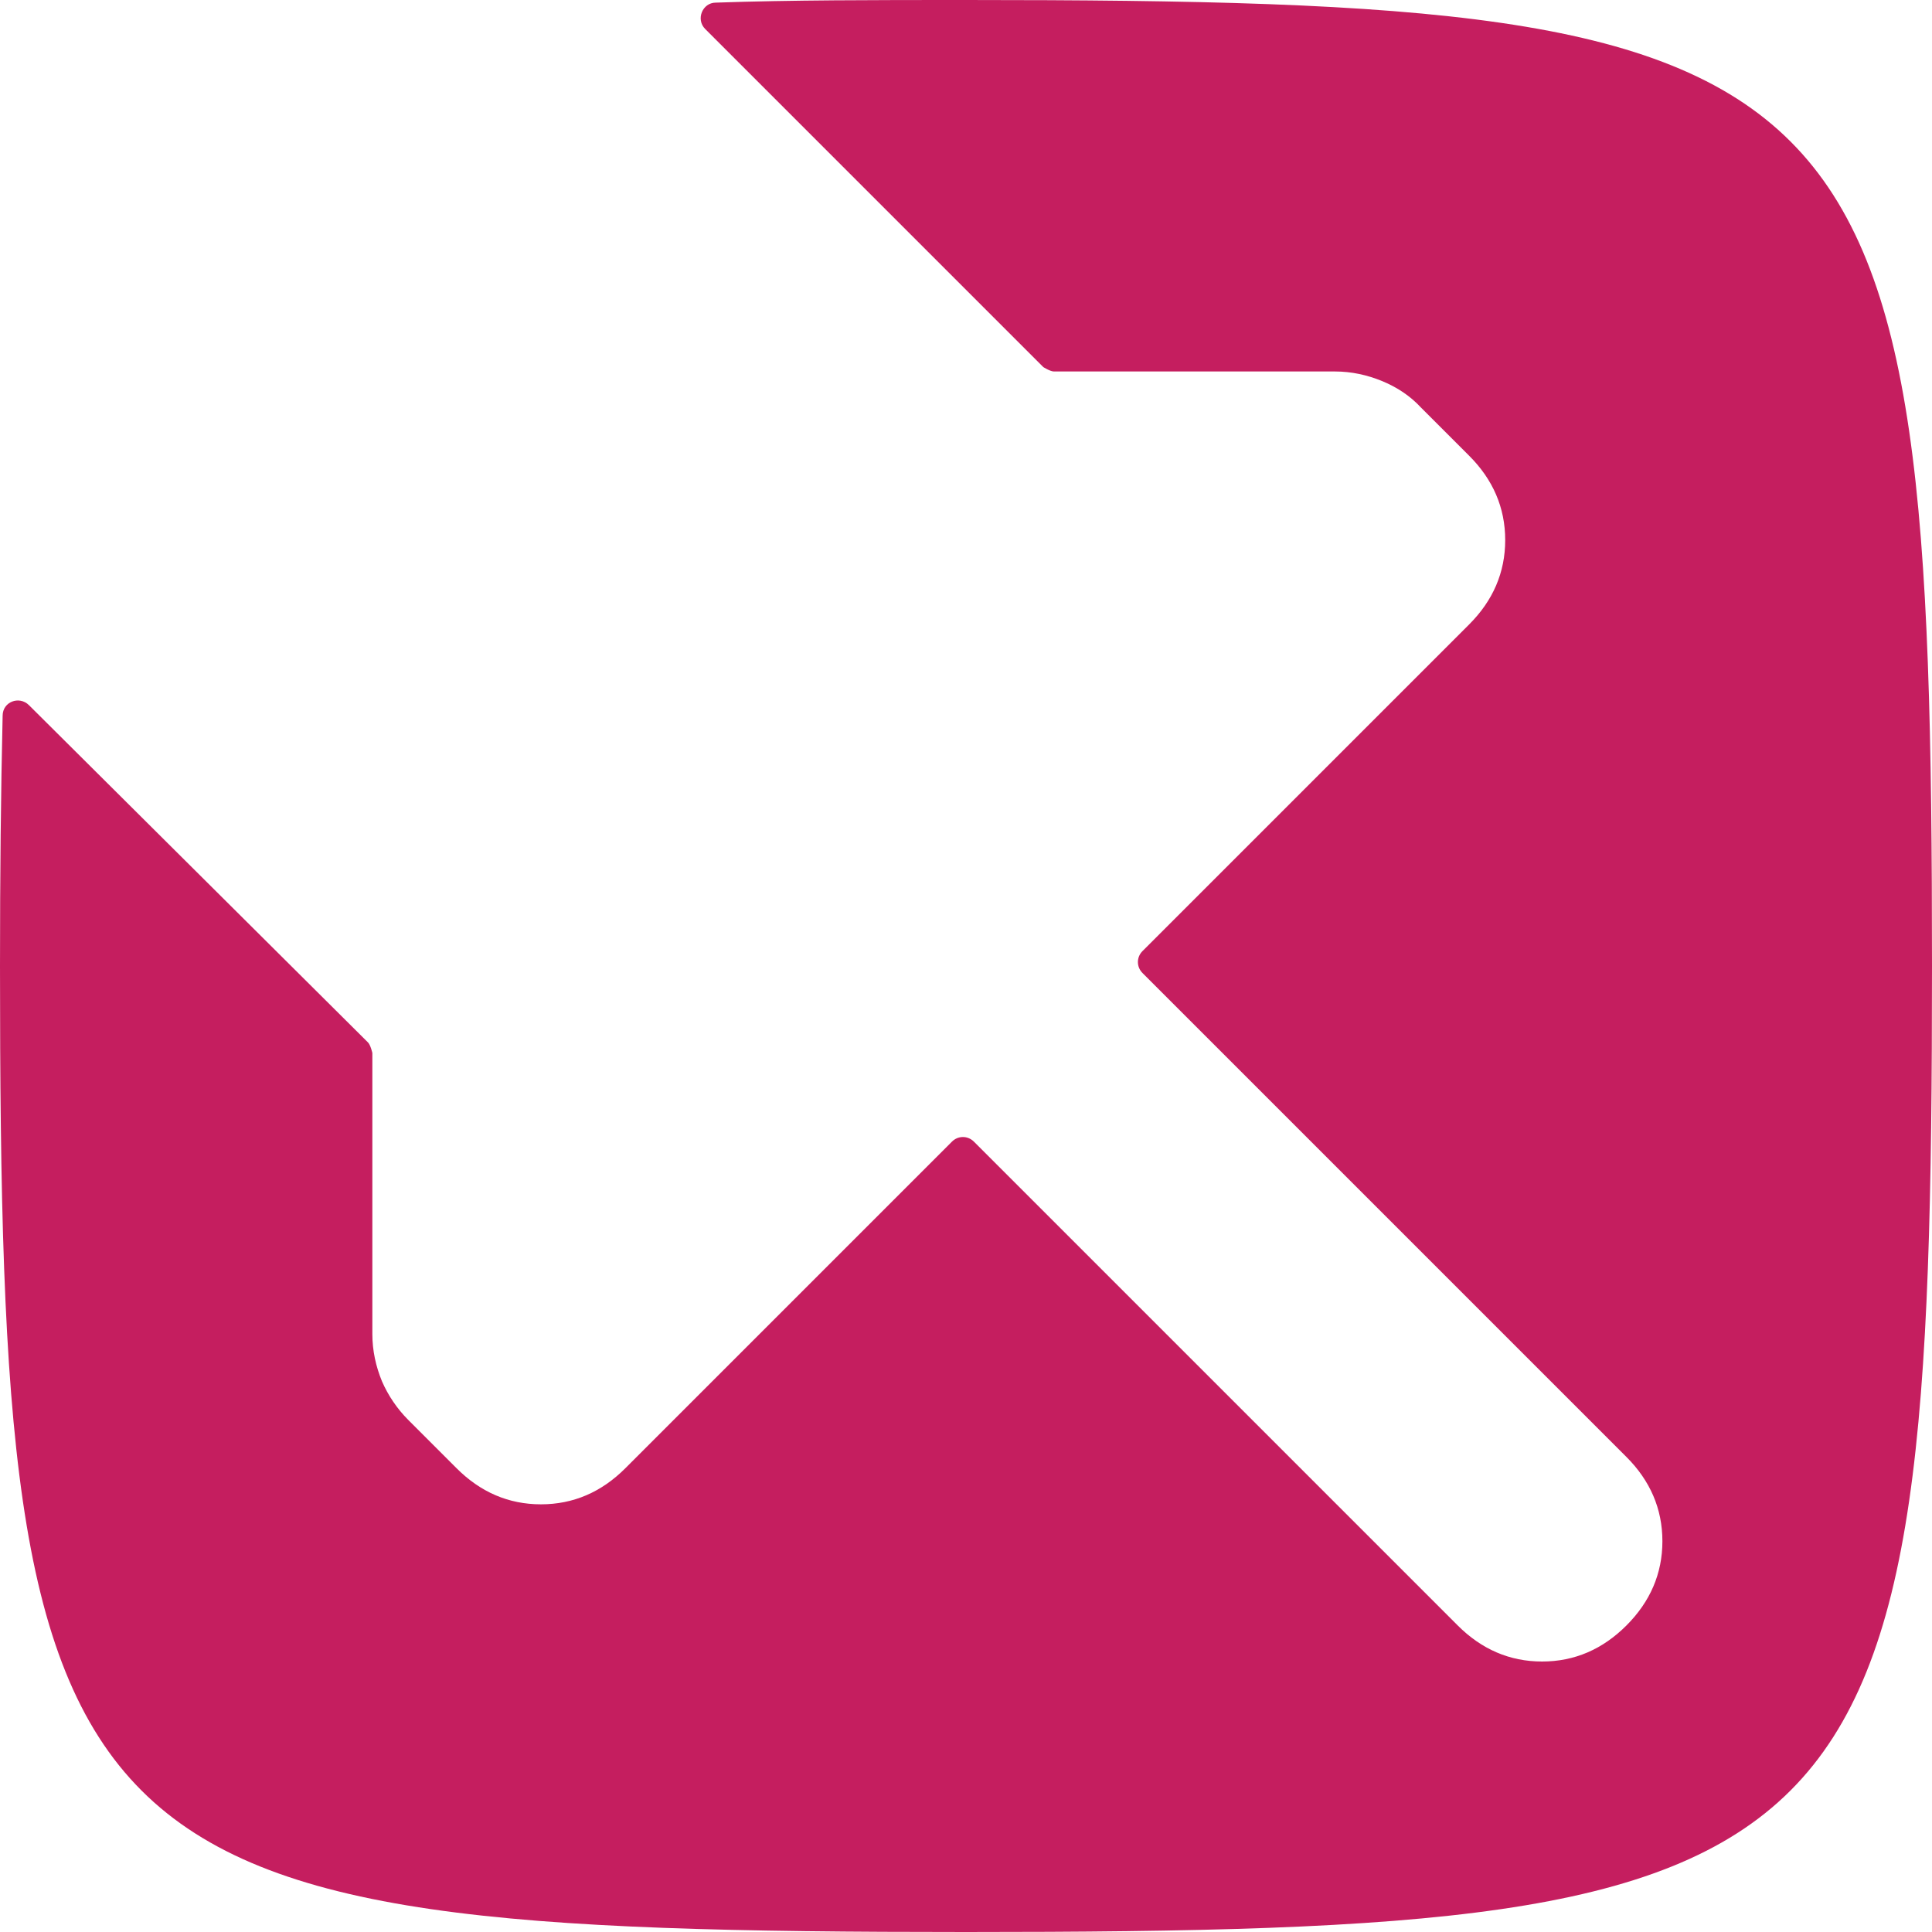
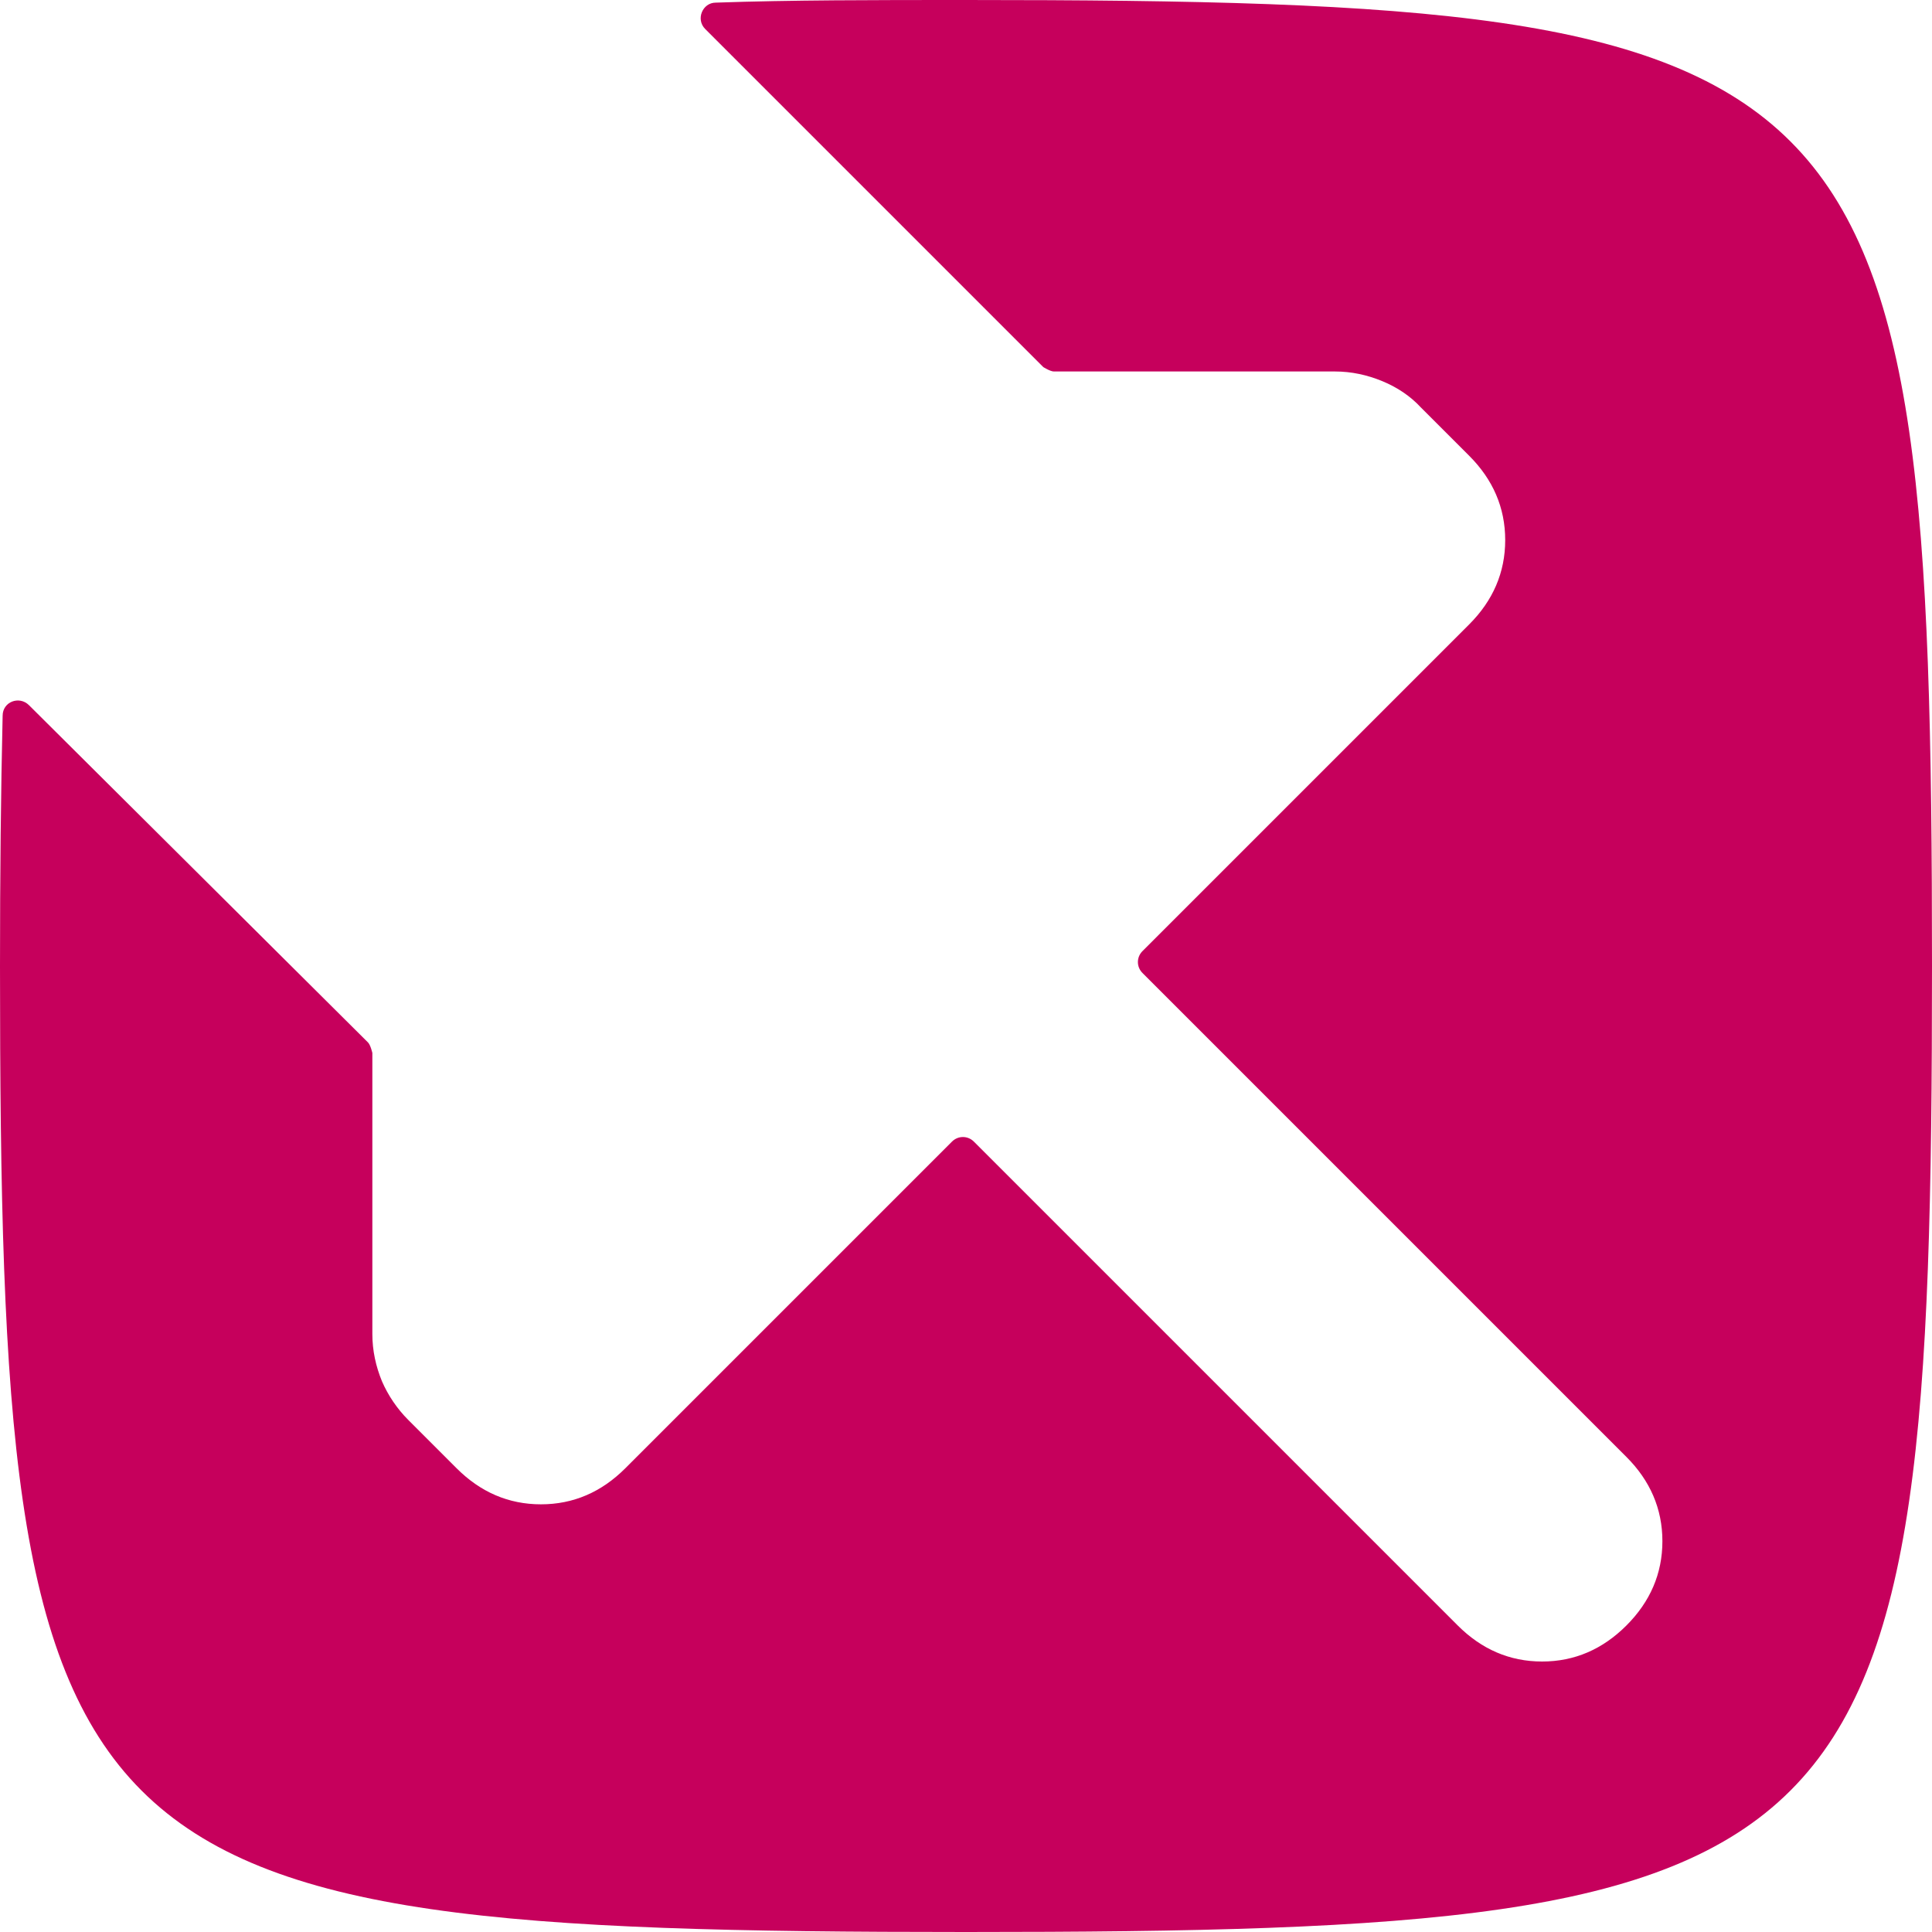
<svg xmlns="http://www.w3.org/2000/svg" viewBox="0 0 22 22" width="22" height="22">
-   <path d="M11,22c10.37,0,11-.63,11-11S21.37,0,11,0c-1.05,0-1.99,0-2.85.03-.15,0-.23.19-.12.3l3.85,3.85s.08.05.12.05h3.2c.19,0,.37.04.54.11.17.07.32.17.44.3l.55.55c.27.27.41.59.41.96,0,.37-.14.69-.41.96l-3.72,3.72c-.07.07-.07.18,0,.25l5.51,5.51c.27.27.41.59.41.96s-.14.69-.41.96c-.27.27-.59.41-.96.41-.37,0-.69-.14-.96-.41l-5.51-5.51c-.07-.07-.18-.07-.25,0l-3.72,3.72c-.27.27-.59.41-.96.41-.37,0-.69-.14-.96-.41l-.55-.55c-.13-.13-.23-.28-.3-.44-.07-.17-.11-.35-.11-.54v-3.2s-.02-.09-.05-.12L.33,8.03c-.11-.11-.3-.04-.3.12-.02.86-.03,1.8-.03,2.85,0,10.37.63,11,11,11Z" style="fill: #c51e5f; fill-rule: evenodd;" />
+   <path d="M11,22c10.37,0,11-.63,11-11S21.37,0,11,0c-1.05,0-1.99,0-2.85.03-.15,0-.23.19-.12.3l3.85,3.85s.08.05.12.05h3.2c.19,0,.37.04.54.11.17.07.32.17.44.3l.55.55c.27.27.41.59.41.96,0,.37-.14.69-.41.96l-3.72,3.72c-.07.07-.07.18,0,.25l5.51,5.51c.27.27.41.59.41.96s-.14.69-.41.96c-.27.27-.59.41-.96.41-.37,0-.69-.14-.96-.41l-5.51-5.51c-.07-.07-.18-.07-.25,0l-3.72,3.72c-.27.27-.59.41-.96.41-.37,0-.69-.14-.96-.41l-.55-.55c-.13-.13-.23-.28-.3-.44-.07-.17-.11-.35-.11-.54v-3.2s-.02-.09-.05-.12L.33,8.03c-.11-.11-.3-.04-.3.12-.02.86-.03,1.8-.03,2.85,0,10.37.63,11,11,11Z" style="fill: #c6005c; fill-rule: evenodd;" />
</svg>
